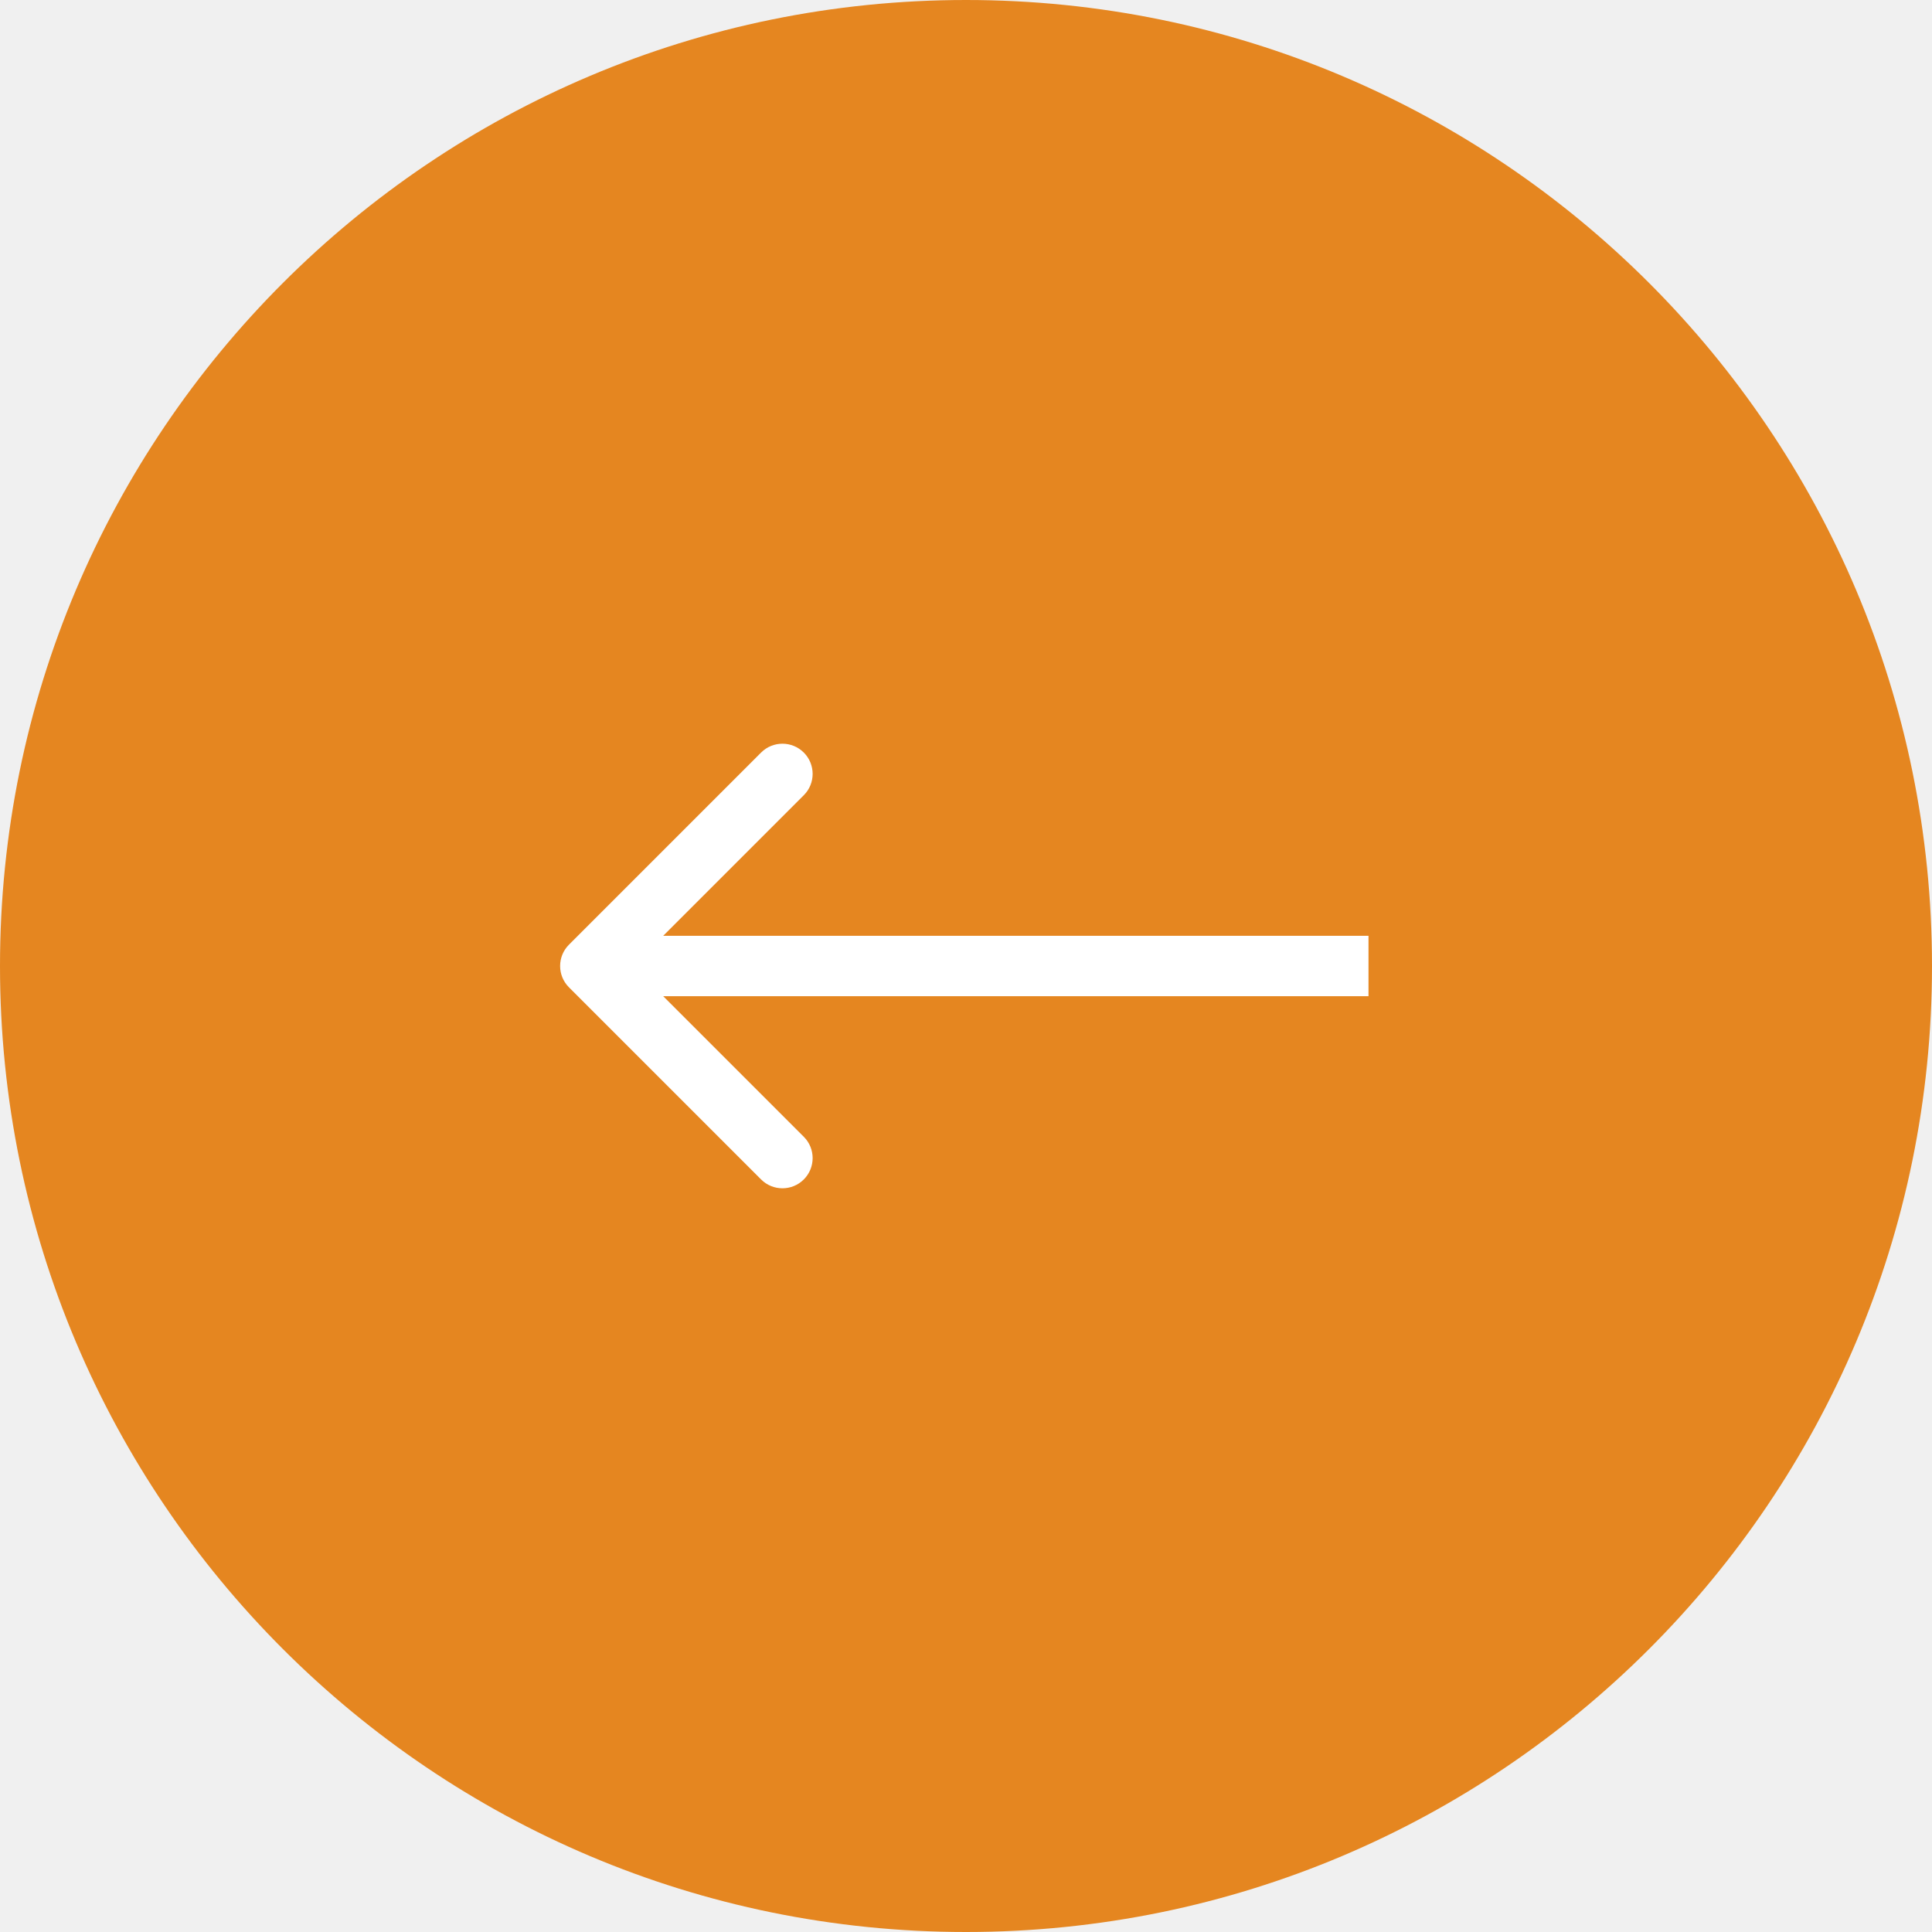
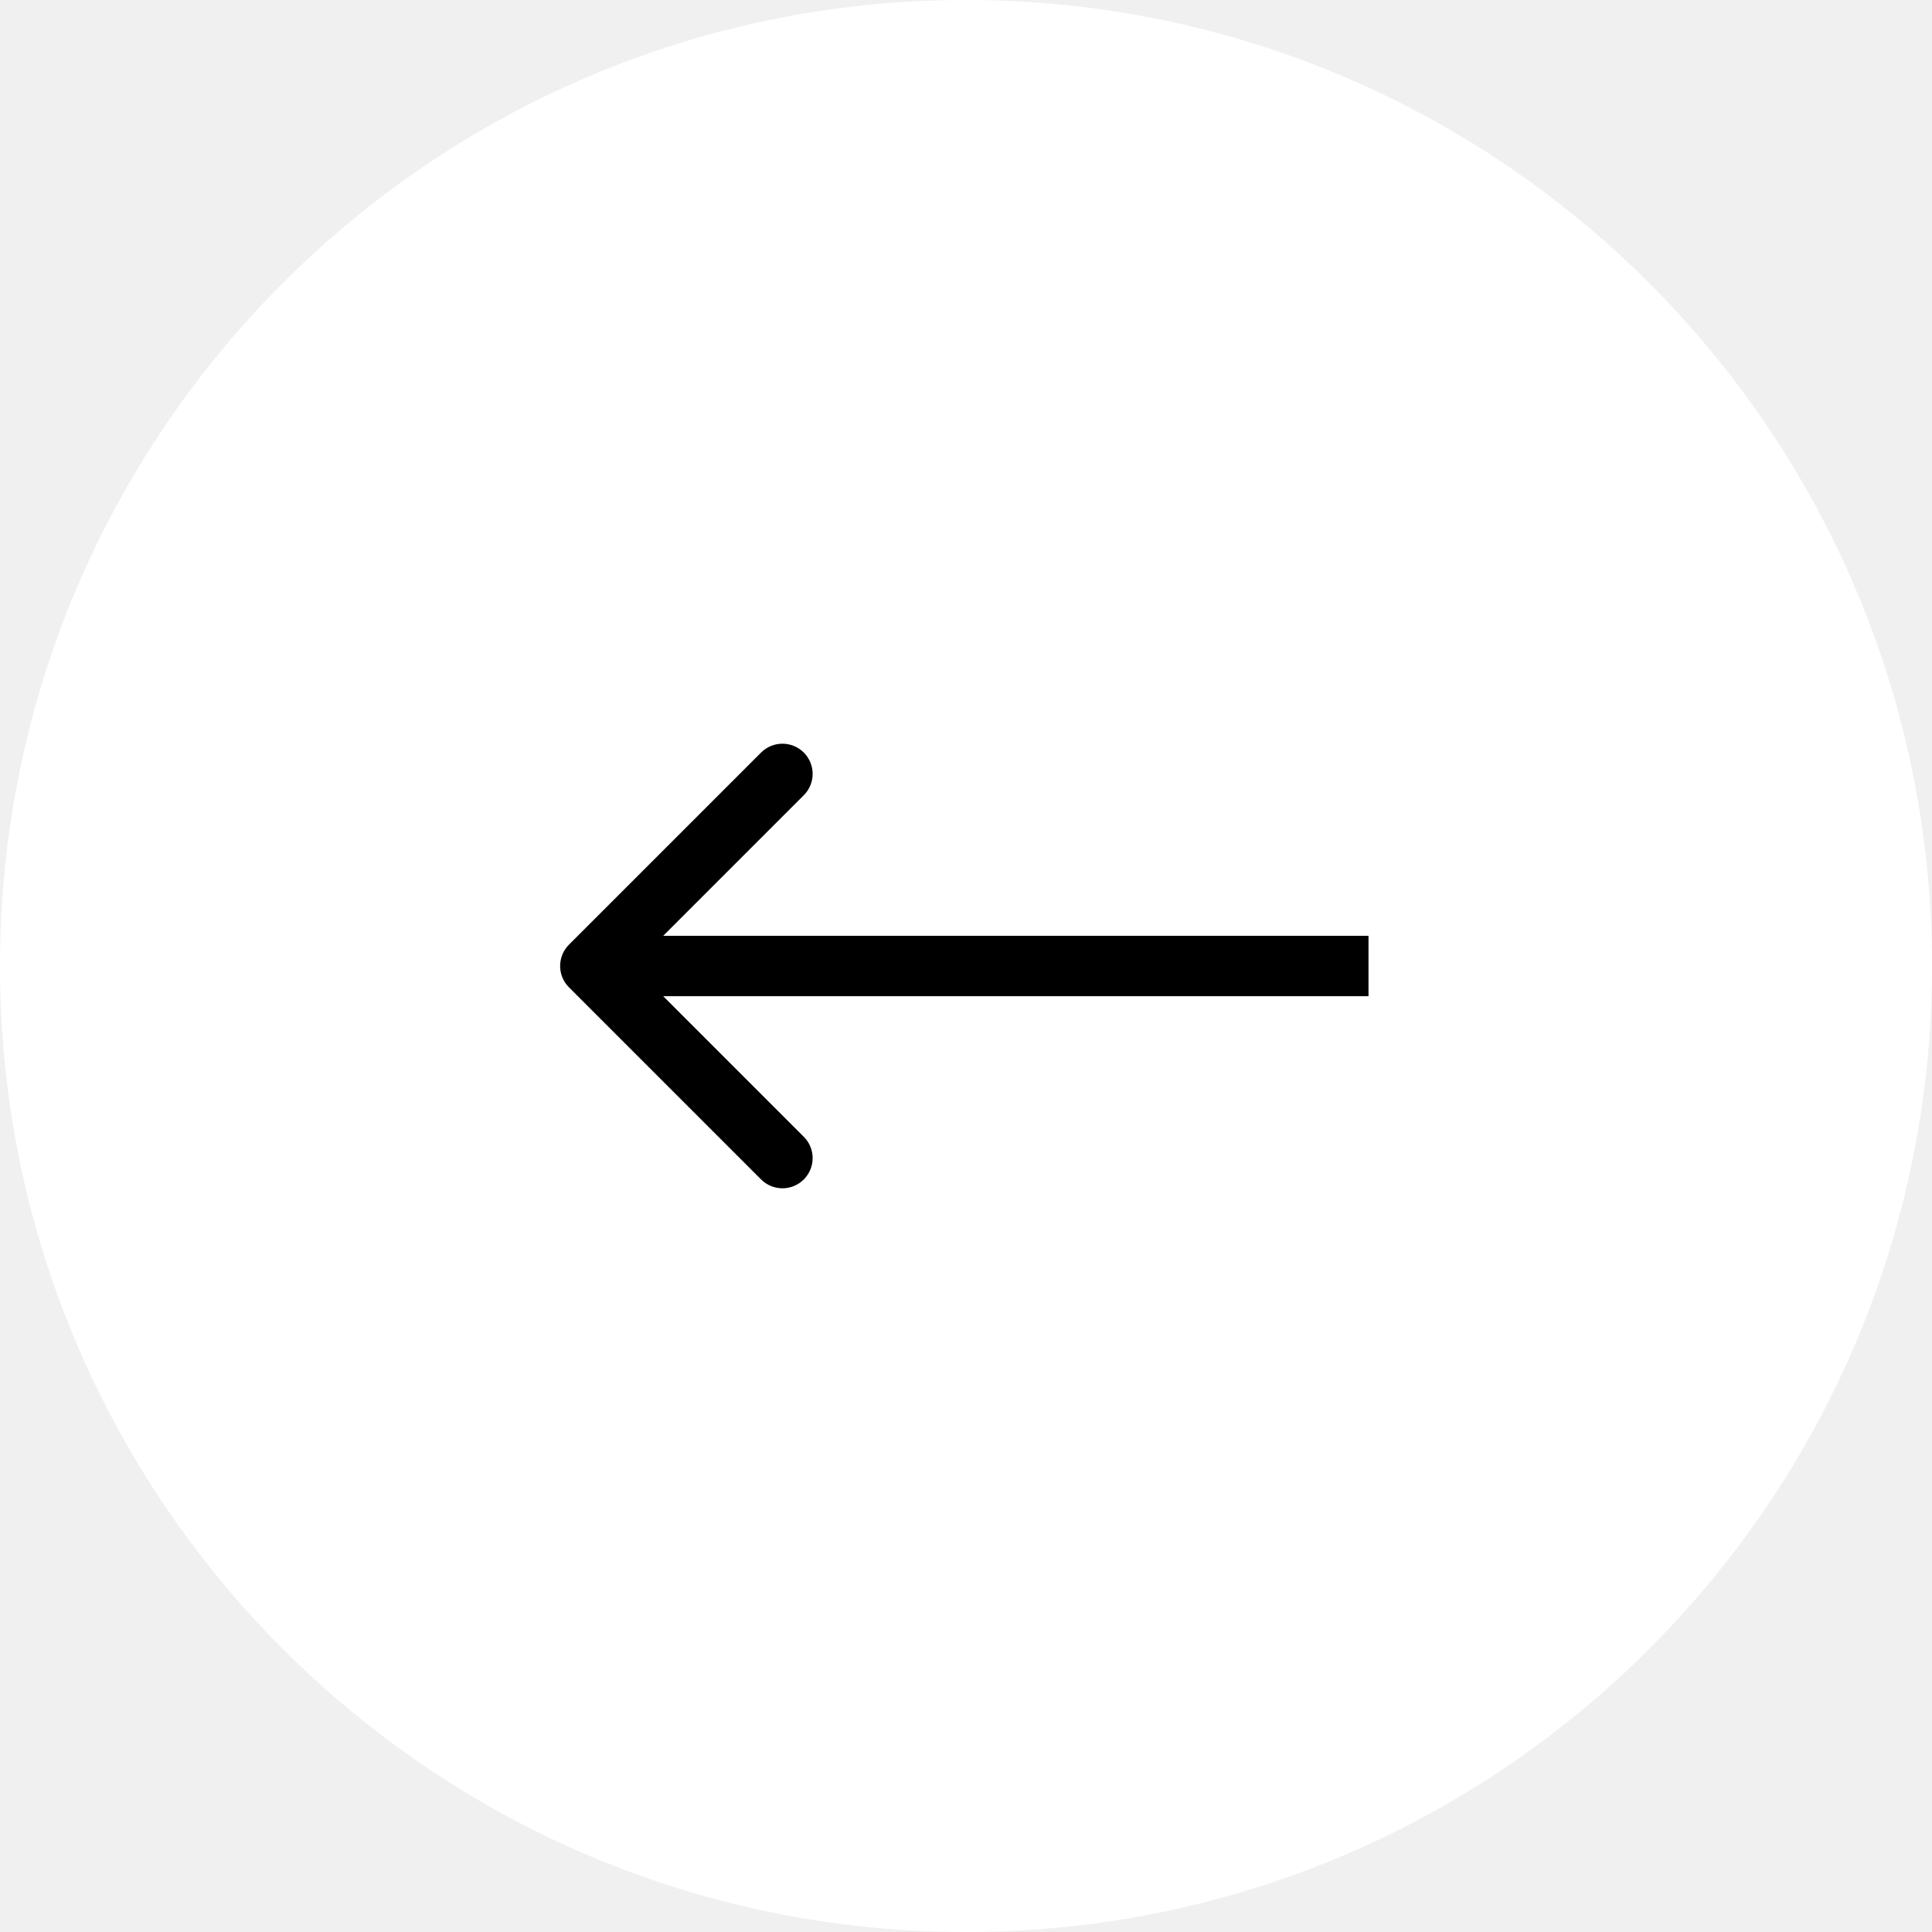
<svg xmlns="http://www.w3.org/2000/svg" width="48" height="48" viewBox="0 0 48 48" fill="none">
-   <circle r="24" transform="matrix(1 0 0 -1 24 24)" fill="#E58620" />
-   <path d="M14.136 24.53C13.843 24.237 13.843 23.763 14.136 23.47L18.909 18.697C19.202 18.404 19.677 18.404 19.97 18.697C20.263 18.99 20.263 19.465 19.97 19.757L15.727 24L19.97 28.243C20.263 28.535 20.263 29.01 19.97 29.303C19.677 29.596 19.202 29.596 18.909 29.303L14.136 24.53ZM34 24.75L14.667 24.75V23.25L34 23.25V24.75Z" fill="white" />
+   <circle r="24" transform="matrix(1 0 0 -1 24 24)" fill="#fff" />
+   <path d="M14.136 24.53C13.843 24.237 13.843 23.763 14.136 23.47L18.909 18.697C19.202 18.404 19.677 18.404 19.97 18.697C20.263 18.99 20.263 19.465 19.97 19.757L15.727 24L19.97 28.243C20.263 28.535 20.263 29.01 19.97 29.303C19.677 29.596 19.202 29.596 18.909 29.303L14.136 24.53ZM34 24.75L14.667 24.75V23.25L34 23.25V24.75Z" fill="black" />
</svg>
